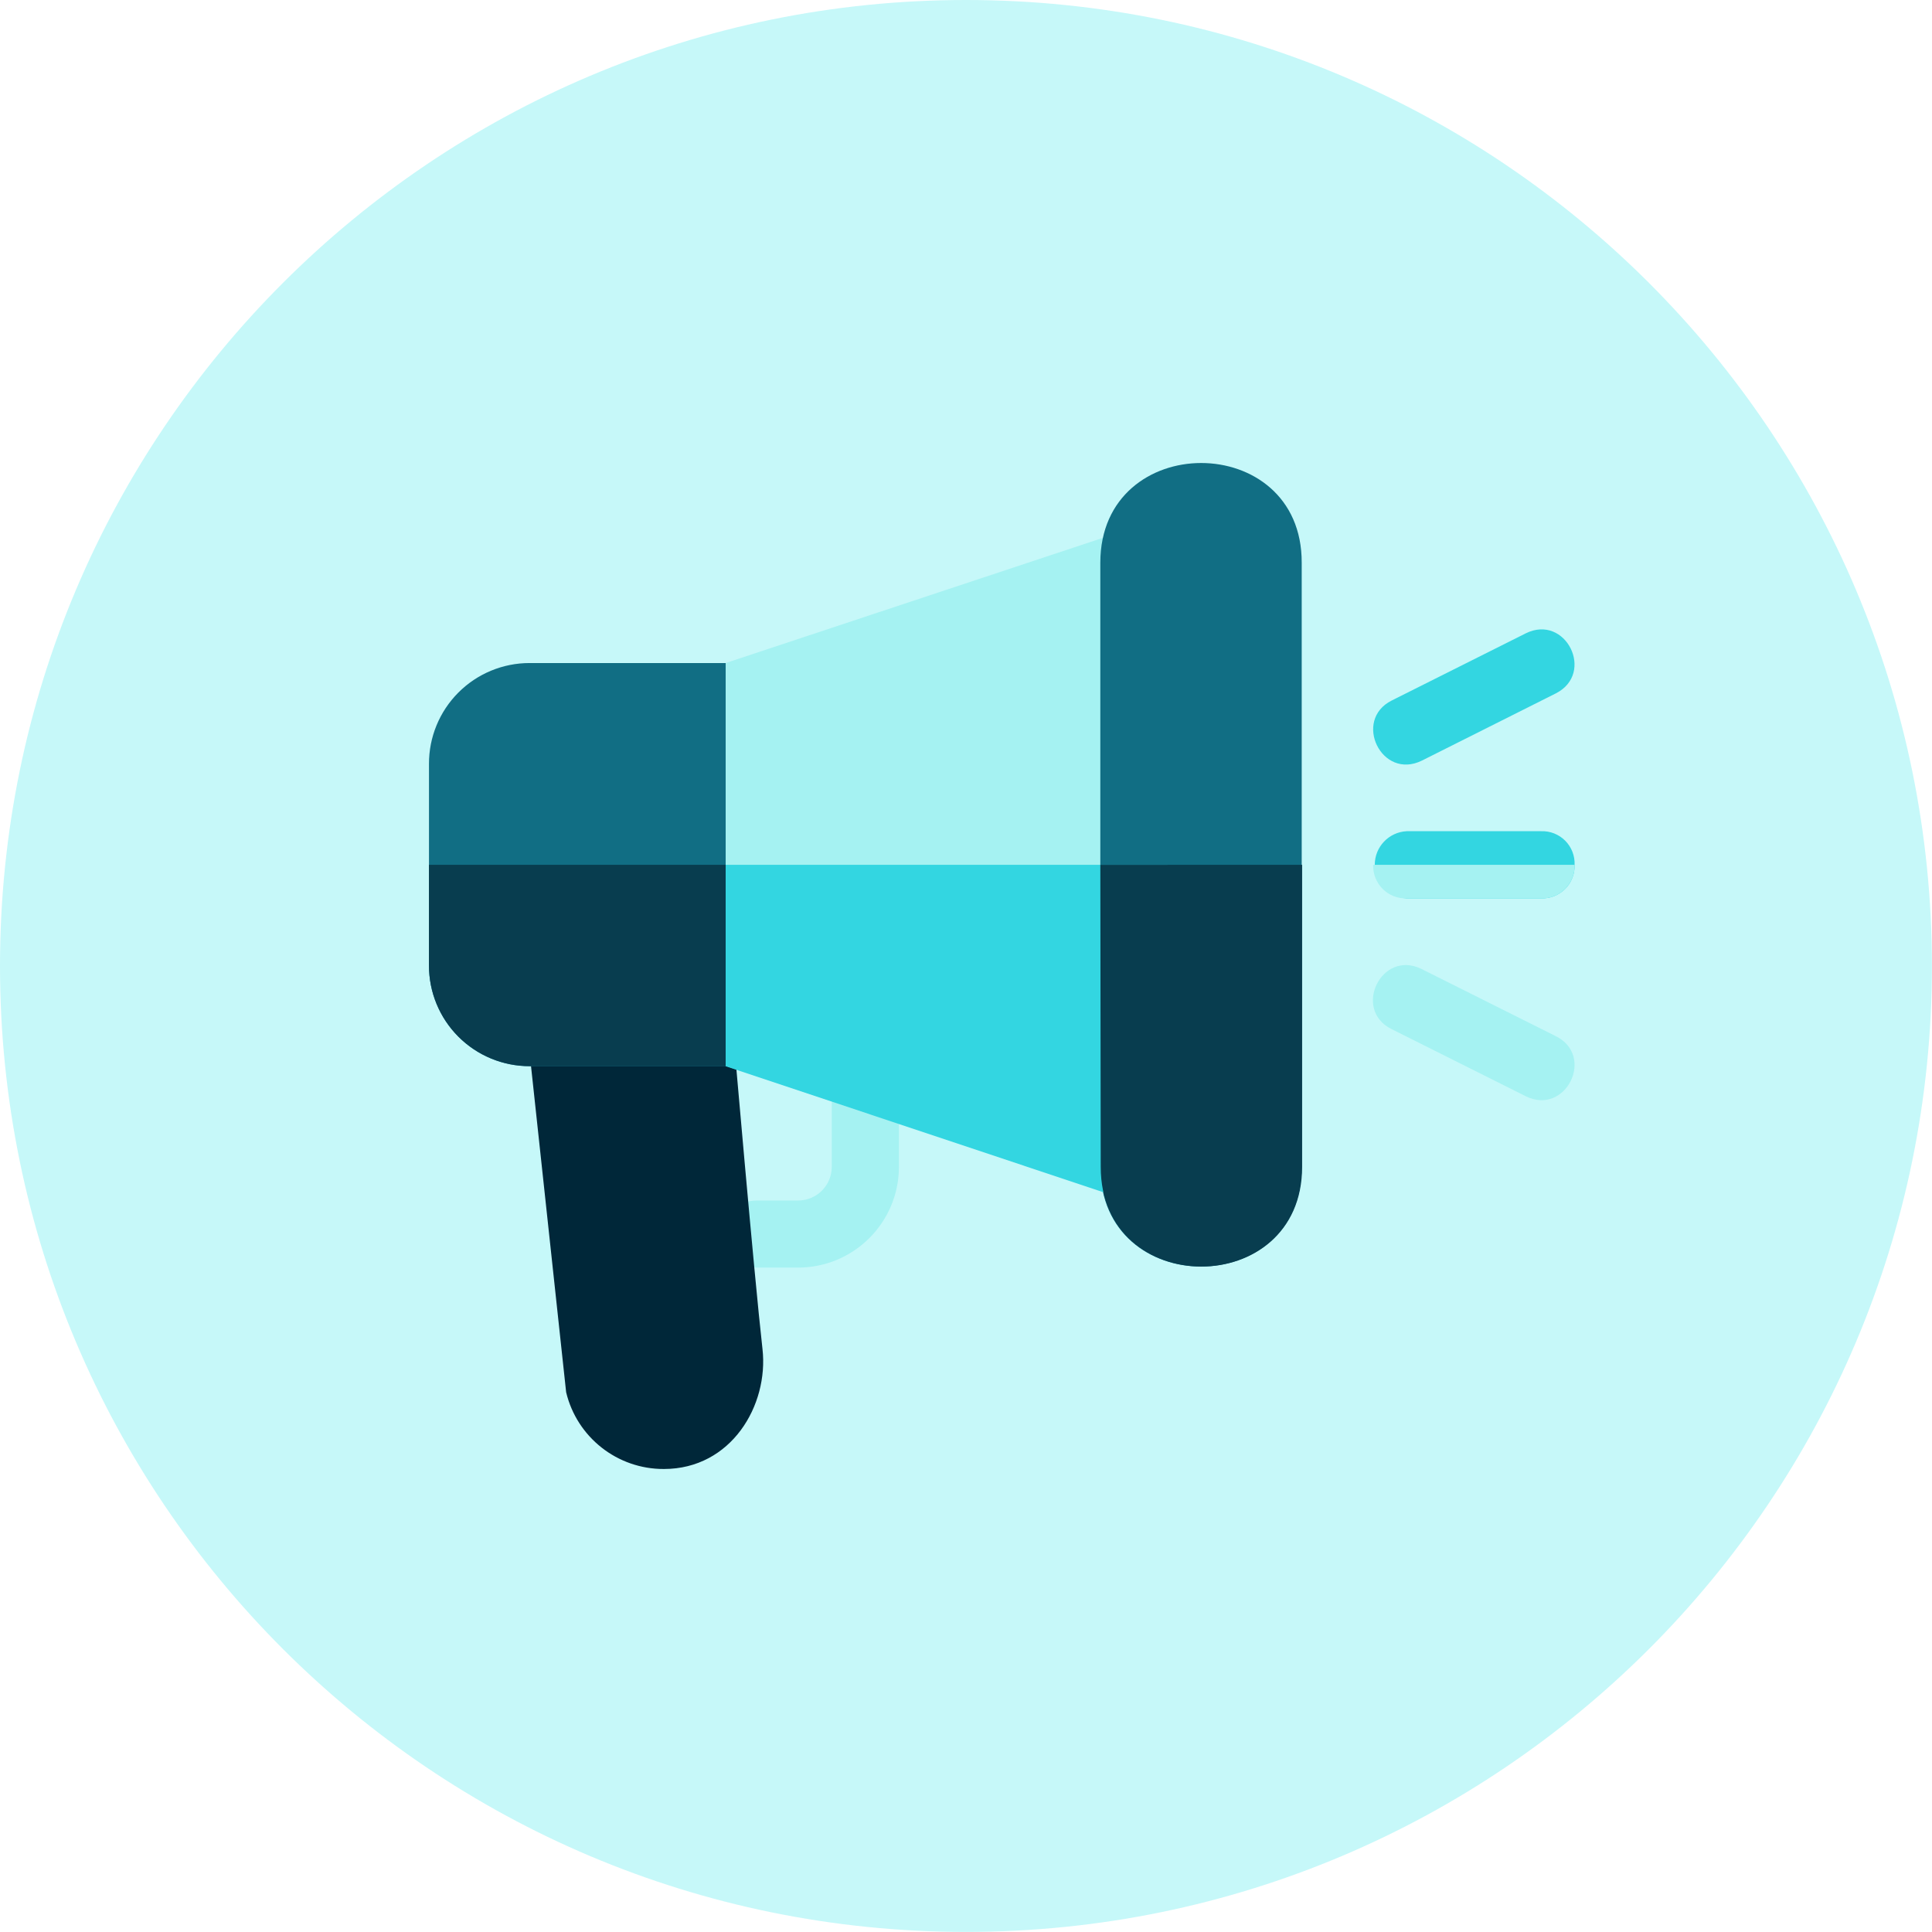
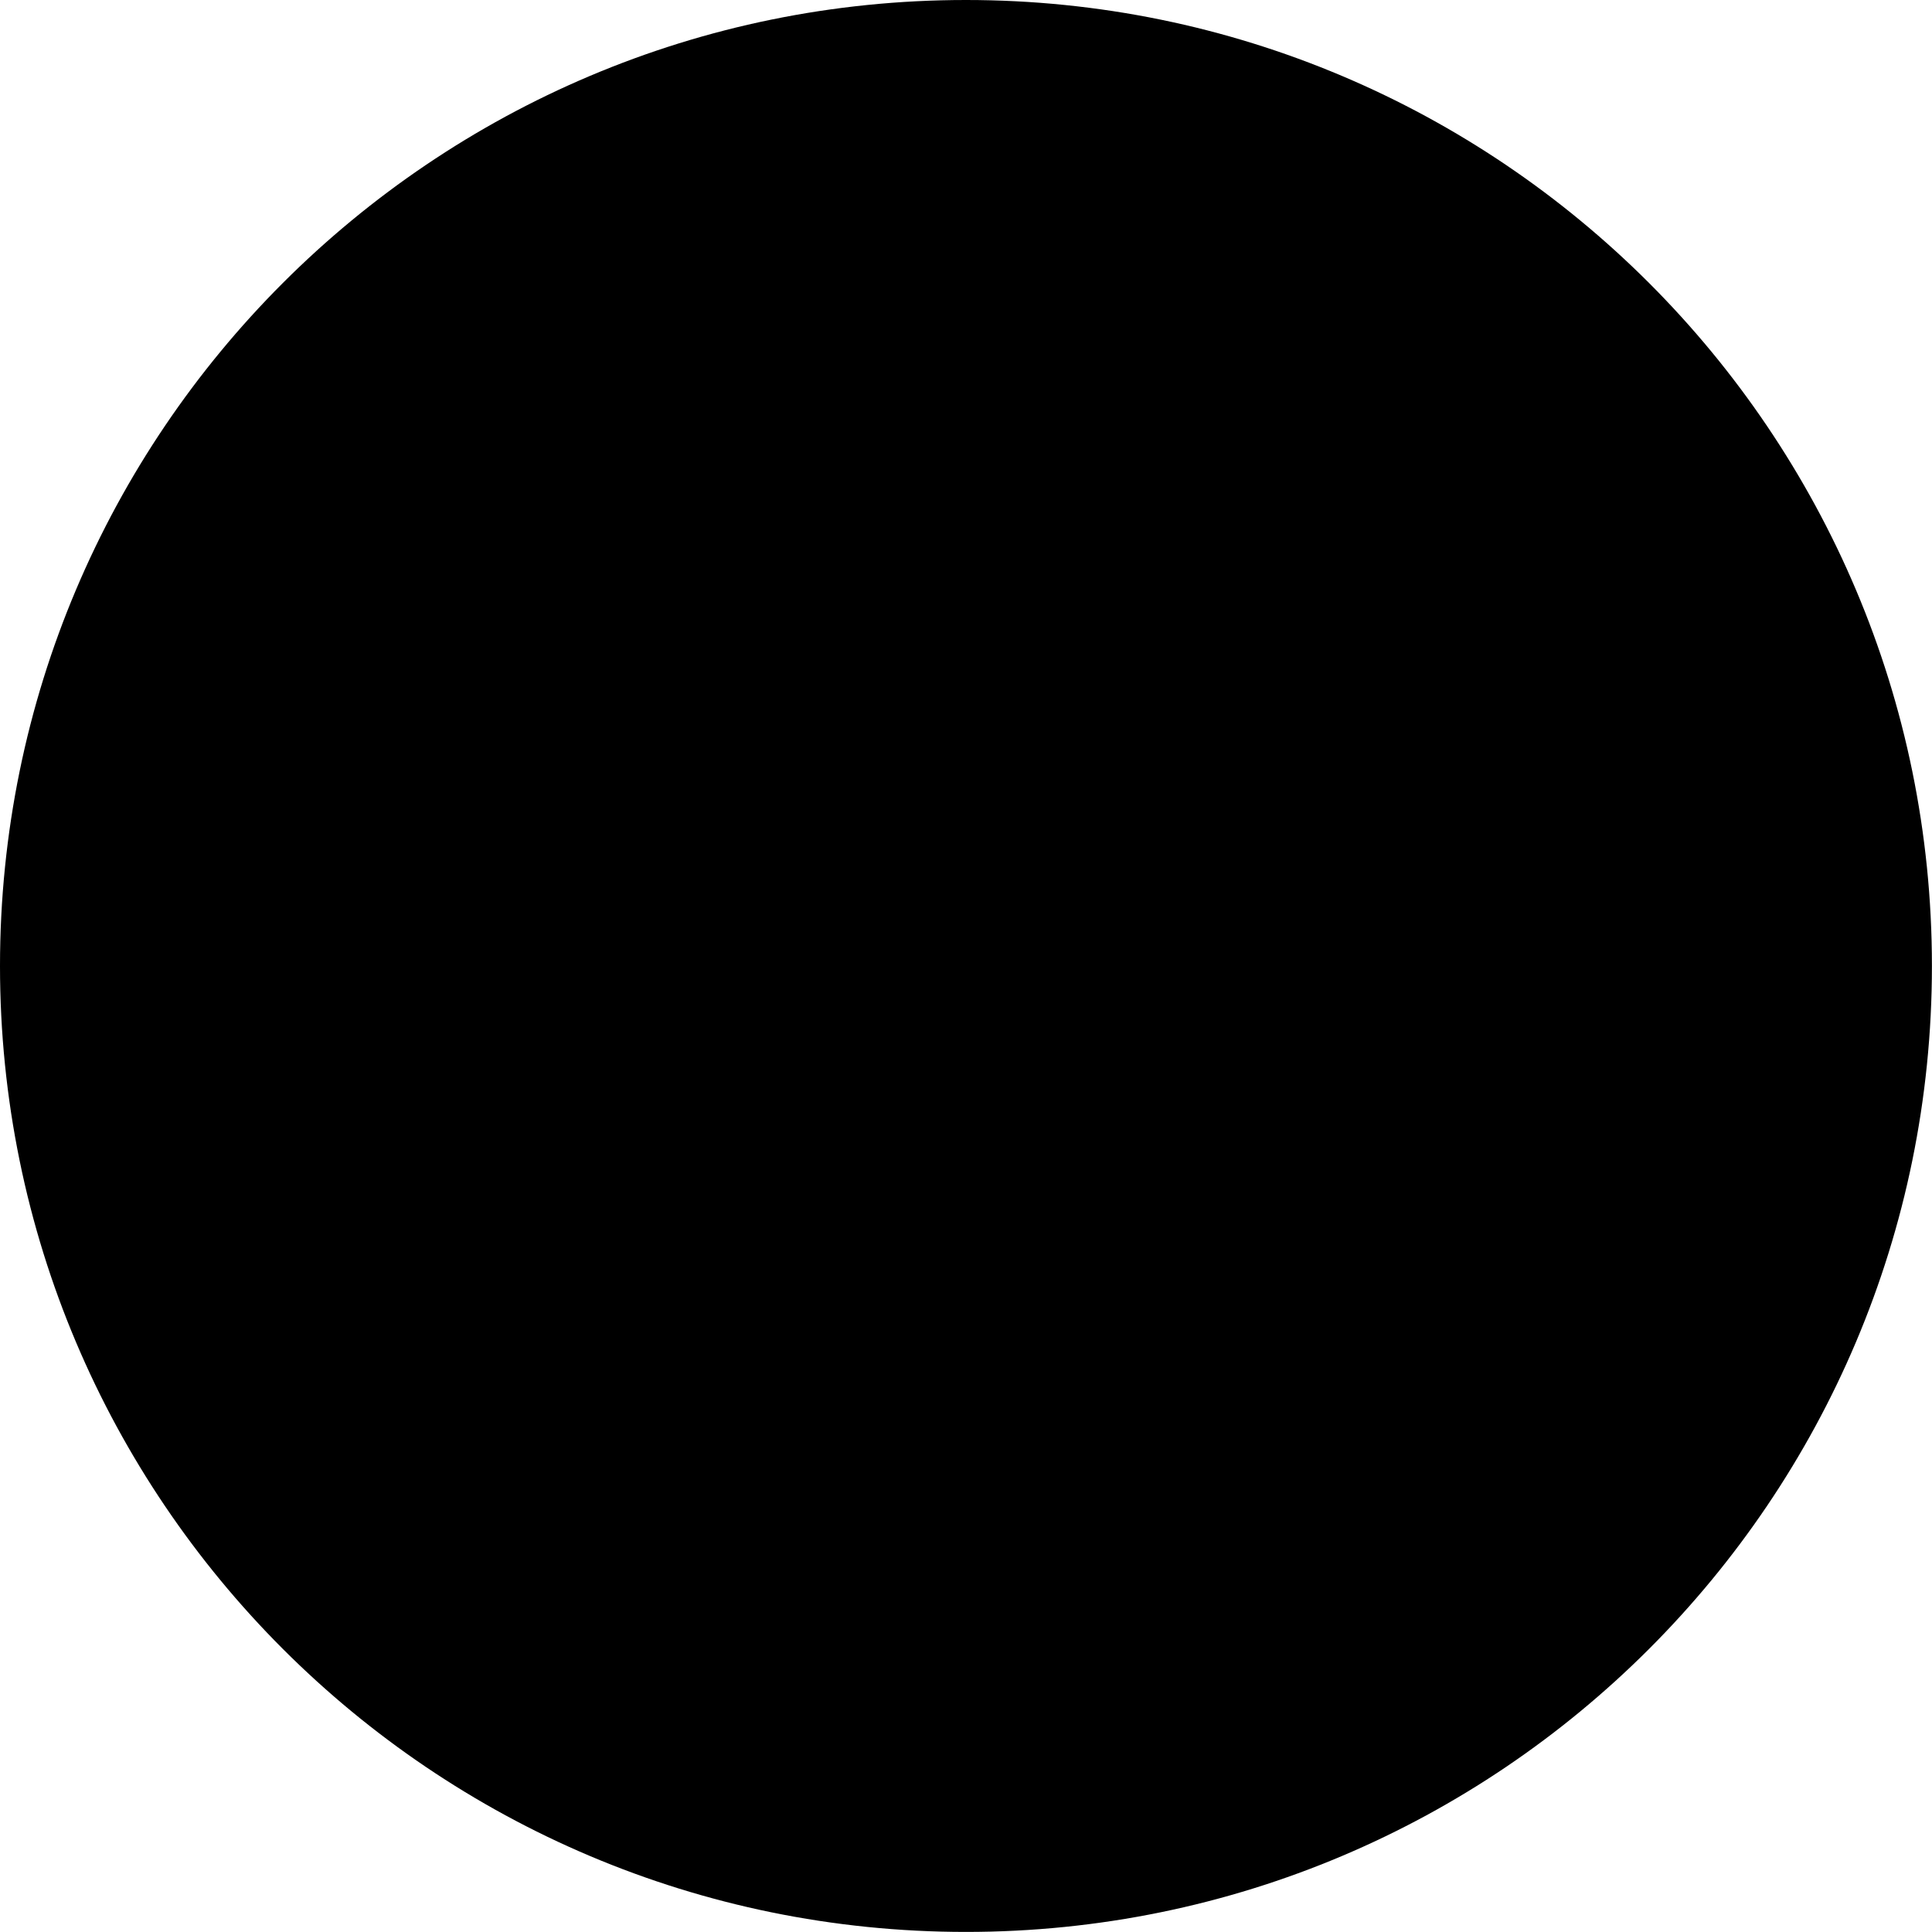
<svg xmlns="http://www.w3.org/2000/svg" viewBox="0 0 241.85 241.85">
  <defs>
    <style>.cls-1{fill:#c6f8f9;}.cls-2{fill:#a5f2f2;}.cls-3{fill:#002739;}.cls-4{fill:#33d6e1;}.cls-5{fill:#116e84;}.cls-6{fill:#083d4f;}</style>
  </defs>
  <g id="Layer_2" data-name="Layer 2">
    <g id="Layer_1-2" data-name="Layer 1">
-       <circle class="cls-1" cx="120.92" cy="120.92" r="120.92" />
-       <path class="cls-2" d="M99.92,158.68H94.77c-5.54,0-5.56-8.4,0-8.4h5.15a4.21,4.21,0,0,0,4.2-4.21V136c0-5.54,8.41-5.56,8.41,0v10.08A12.63,12.63,0,0,1,99.92,158.68Z" />
-       <path class="cls-3" d="M83.11,183.89a12.53,12.53,0,0,1-12.24-9.61l-4.8-44.57a4.21,4.21,0,0,1,4.18-4.65H87.57a4.2,4.2,0,0,1,4.18,3.82s2.65,30.73,3.7,40C96.24,175.92,91.54,183.89,83.11,183.89Z" />
-       <path class="cls-4" d="M197.11,108.26a4.05,4.05,0,0,1-4.2,4.2H176.1a4.21,4.21,0,0,1,0-8.41h16.81A4.05,4.05,0,0,1,197.11,108.26Z" />
-       <path class="cls-4" d="M174.22,87.69,191,79.28c5-2.47,8.72,5,3.76,7.52L178,95.21C172.94,97.71,169.31,90.14,174.22,87.69Z" />
-       <path class="cls-2" d="M191,137.23l-16.81-8.41c-4.93-2.46-1.24-10,3.76-7.52l16.81,8.41C199.73,132.18,196,139.71,191,137.23Z" />
-       <path class="cls-2" d="M197.11,108.26a4.05,4.05,0,0,1-4.2,4.2H176.1a4.05,4.05,0,0,1-4.2-4.2Z" />
-       <path class="cls-5" d="M91.52,83H66.3A12.59,12.59,0,0,0,53.7,95.65v25.21a12.59,12.59,0,0,0,12.6,12.61H91.52a4.16,4.16,0,0,0,4.2-4.2v-42A4.16,4.16,0,0,0,91.52,83Z" />
-       <path class="cls-6" d="M53.7,108.26h42v21a4.16,4.16,0,0,1-4.2,4.2H66.3a12.59,12.59,0,0,1-12.6-12.61Z" />
-       <path class="cls-2" d="M140.59,66.49,90.84,83v50.43L140.59,150a4.14,4.14,0,0,0,5.55-4V70.44A4.19,4.19,0,0,0,140.59,66.49Z" />
-       <path class="cls-5" d="M137.74,70.44v75.63c0,16.64,25.21,16.64,25.21,0V70.44C163,53.8,137.74,53.8,137.74,70.44Z" />
-       <path class="cls-4" d="M146.14,108.26v37.81a4.14,4.14,0,0,1-5.55,4L90.84,133.47V108.26Z" />
-       <path class="cls-6" d="M137.74,108.26H163v37.81c0,16.64-25.21,16.64-25.21,0Z" />
+       <circle className="cls-1" cx="120.92" cy="120.92" r="120.92" />
+       <path className="cls-2" d="M99.92,158.68H94.77c-5.54,0-5.56-8.4,0-8.4h5.15a4.21,4.21,0,0,0,4.2-4.21V136c0-5.54,8.41-5.56,8.41,0v10.08A12.63,12.63,0,0,1,99.92,158.68Z" />
+       <path className="cls-3" d="M83.11,183.89a12.53,12.53,0,0,1-12.24-9.61l-4.8-44.57a4.21,4.21,0,0,1,4.18-4.65H87.57a4.2,4.2,0,0,1,4.18,3.82s2.65,30.73,3.7,40C96.24,175.92,91.54,183.89,83.11,183.89Z" />
+       <path className="cls-4" d="M197.11,108.26a4.05,4.05,0,0,1-4.2,4.2H176.1a4.21,4.21,0,0,1,0-8.41h16.81A4.05,4.05,0,0,1,197.11,108.26Z" />
+       <path className="cls-4" d="M174.22,87.69,191,79.28c5-2.47,8.72,5,3.76,7.52L178,95.21C172.94,97.71,169.31,90.14,174.22,87.69Z" />
+       <path className="cls-2" d="M191,137.23l-16.81-8.41c-4.93-2.46-1.24-10,3.76-7.52l16.81,8.41C199.73,132.18,196,139.71,191,137.23Z" />
+       <path className="cls-2" d="M197.11,108.26a4.05,4.05,0,0,1-4.2,4.2H176.1a4.05,4.05,0,0,1-4.2-4.2Z" />
+       <path className="cls-5" d="M91.52,83H66.3A12.59,12.59,0,0,0,53.7,95.65v25.21a12.59,12.59,0,0,0,12.6,12.61H91.52a4.16,4.16,0,0,0,4.2-4.2v-42A4.16,4.16,0,0,0,91.52,83Z" />
+       <path className="cls-6" d="M53.7,108.26h42v21a4.16,4.16,0,0,1-4.2,4.2H66.3a12.59,12.59,0,0,1-12.6-12.61Z" />
+       <path className="cls-2" d="M140.59,66.49,90.84,83v50.43L140.59,150a4.14,4.14,0,0,0,5.55-4V70.44A4.19,4.19,0,0,0,140.59,66.49Z" />
+       <path className="cls-5" d="M137.74,70.44v75.63c0,16.64,25.21,16.64,25.21,0V70.44C163,53.8,137.74,53.8,137.74,70.44Z" />
+       <path className="cls-4" d="M146.14,108.26v37.81a4.14,4.14,0,0,1-5.55,4L90.84,133.47V108.26Z" />
+       <path className="cls-6" d="M137.74,108.26H163v37.81c0,16.64-25.21,16.64-25.21,0Z" />
    </g>
  </g>
</svg>
